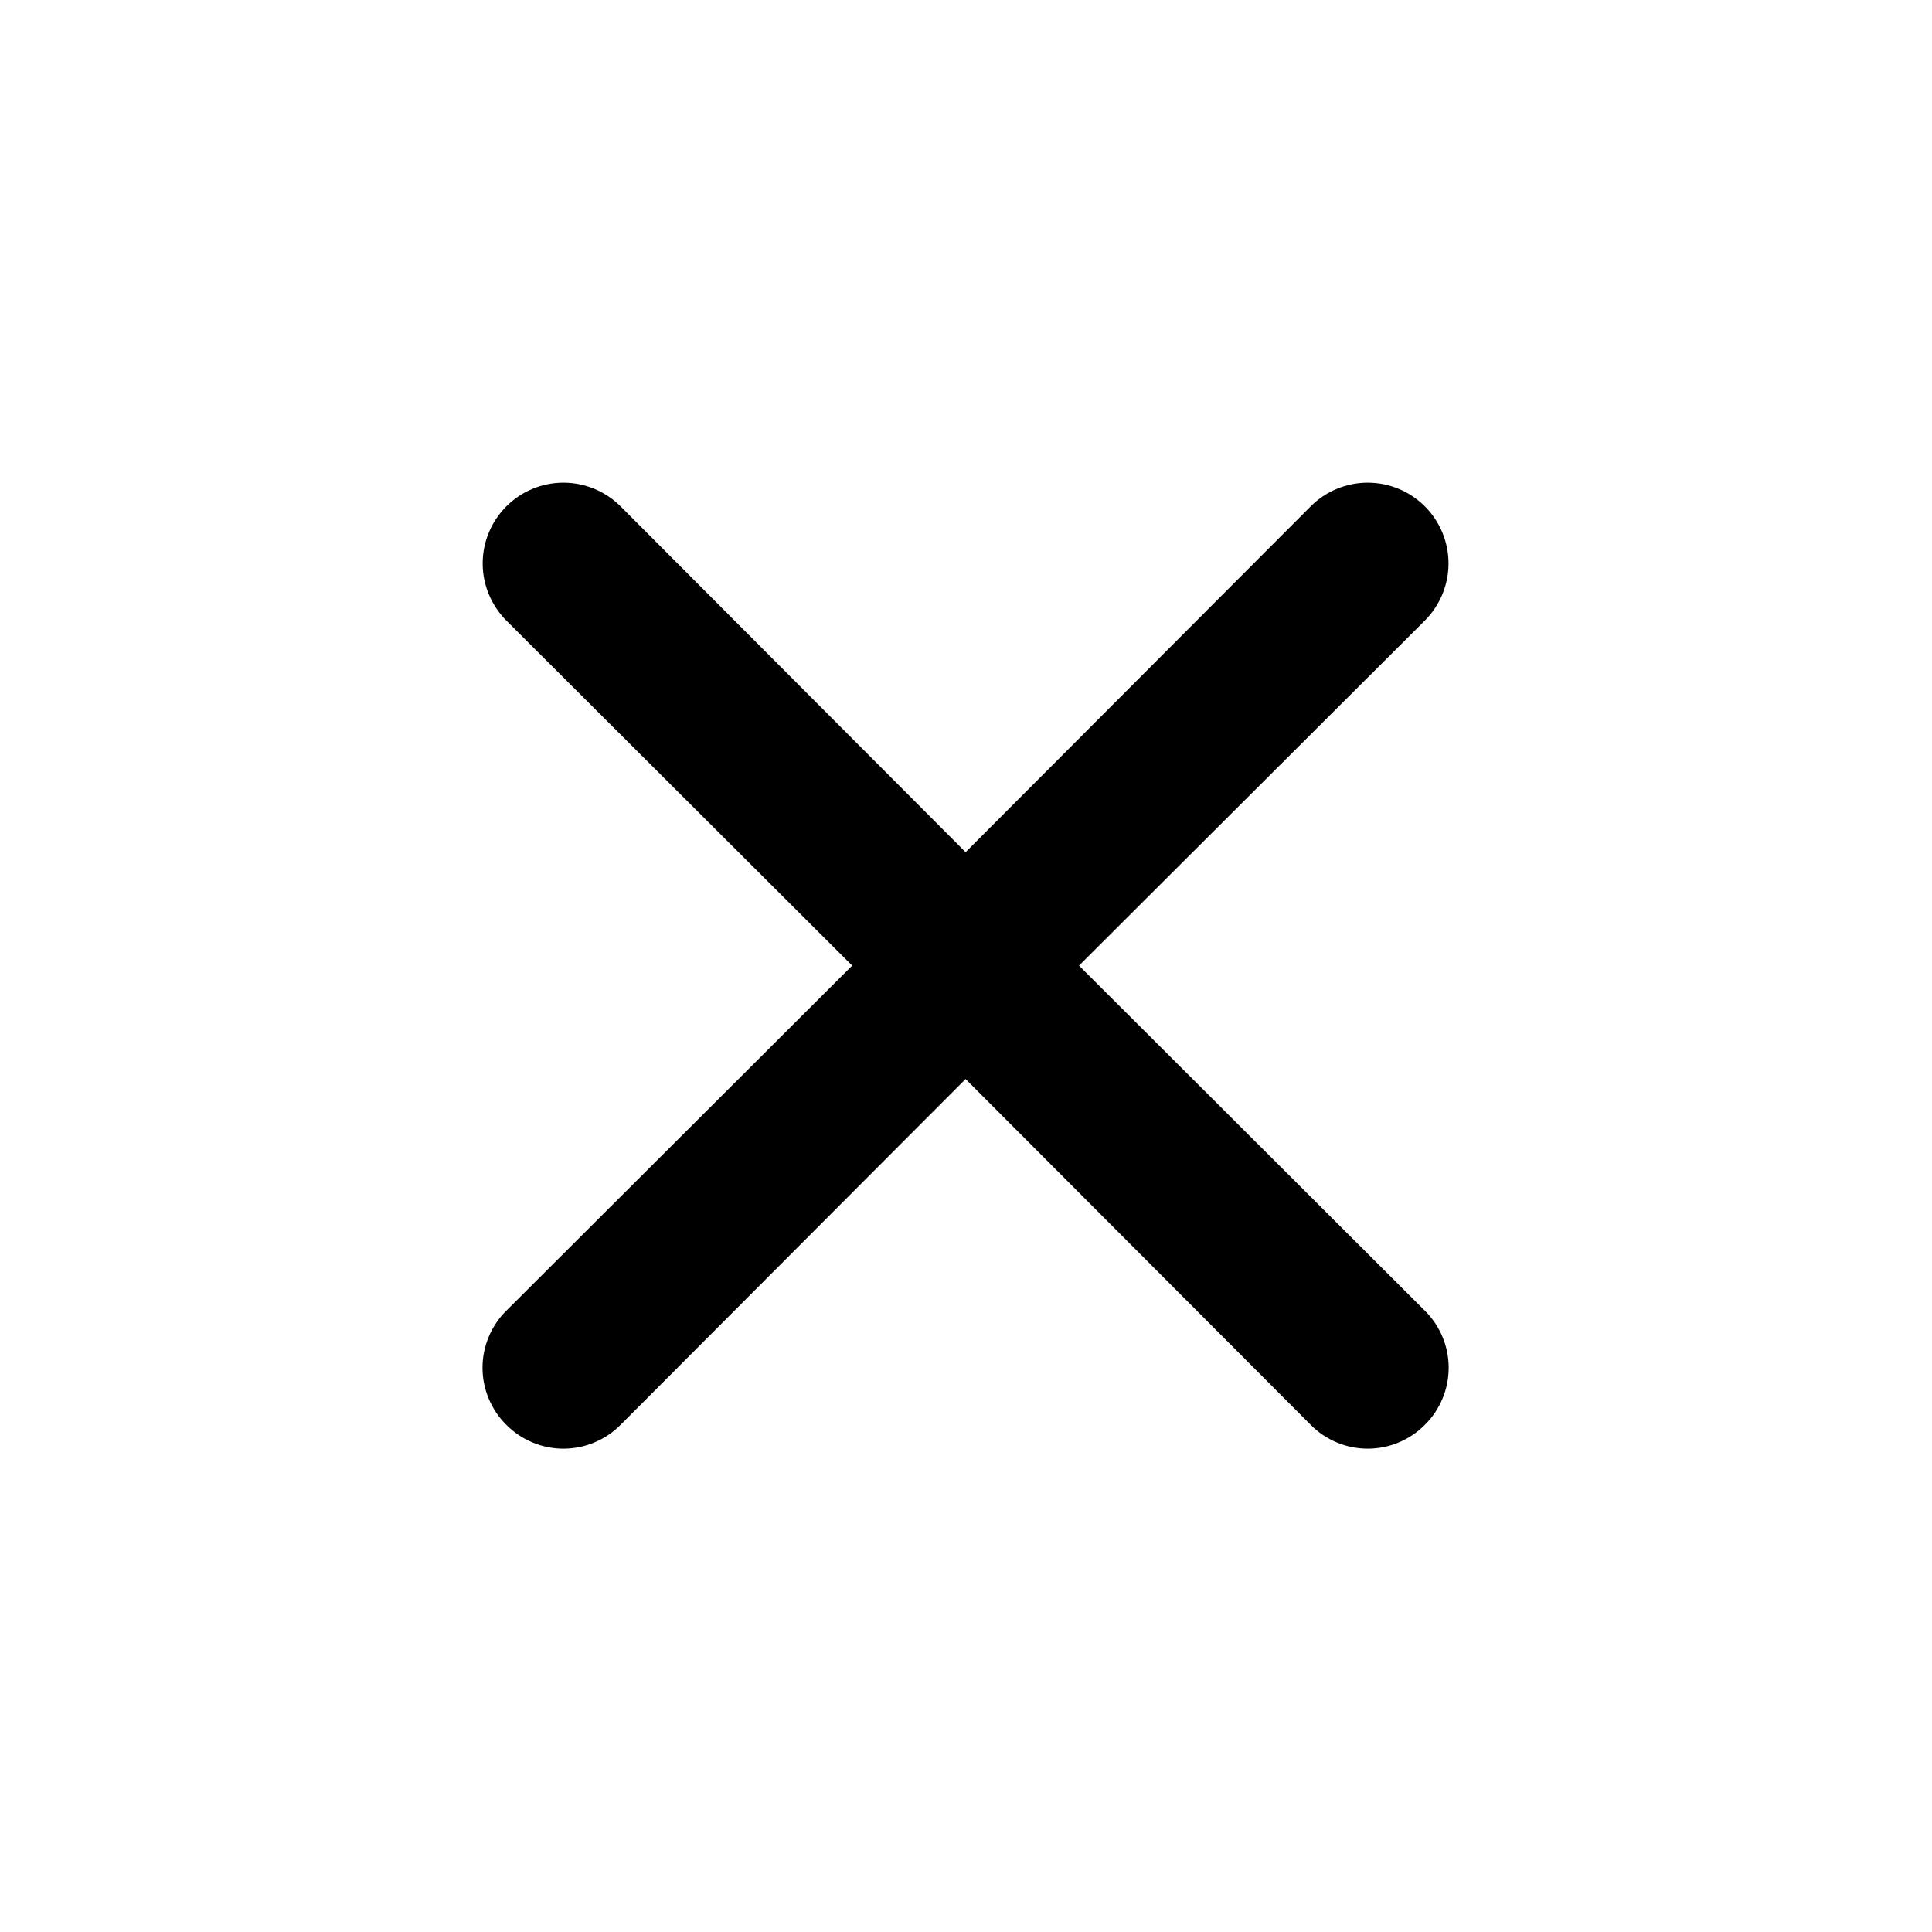
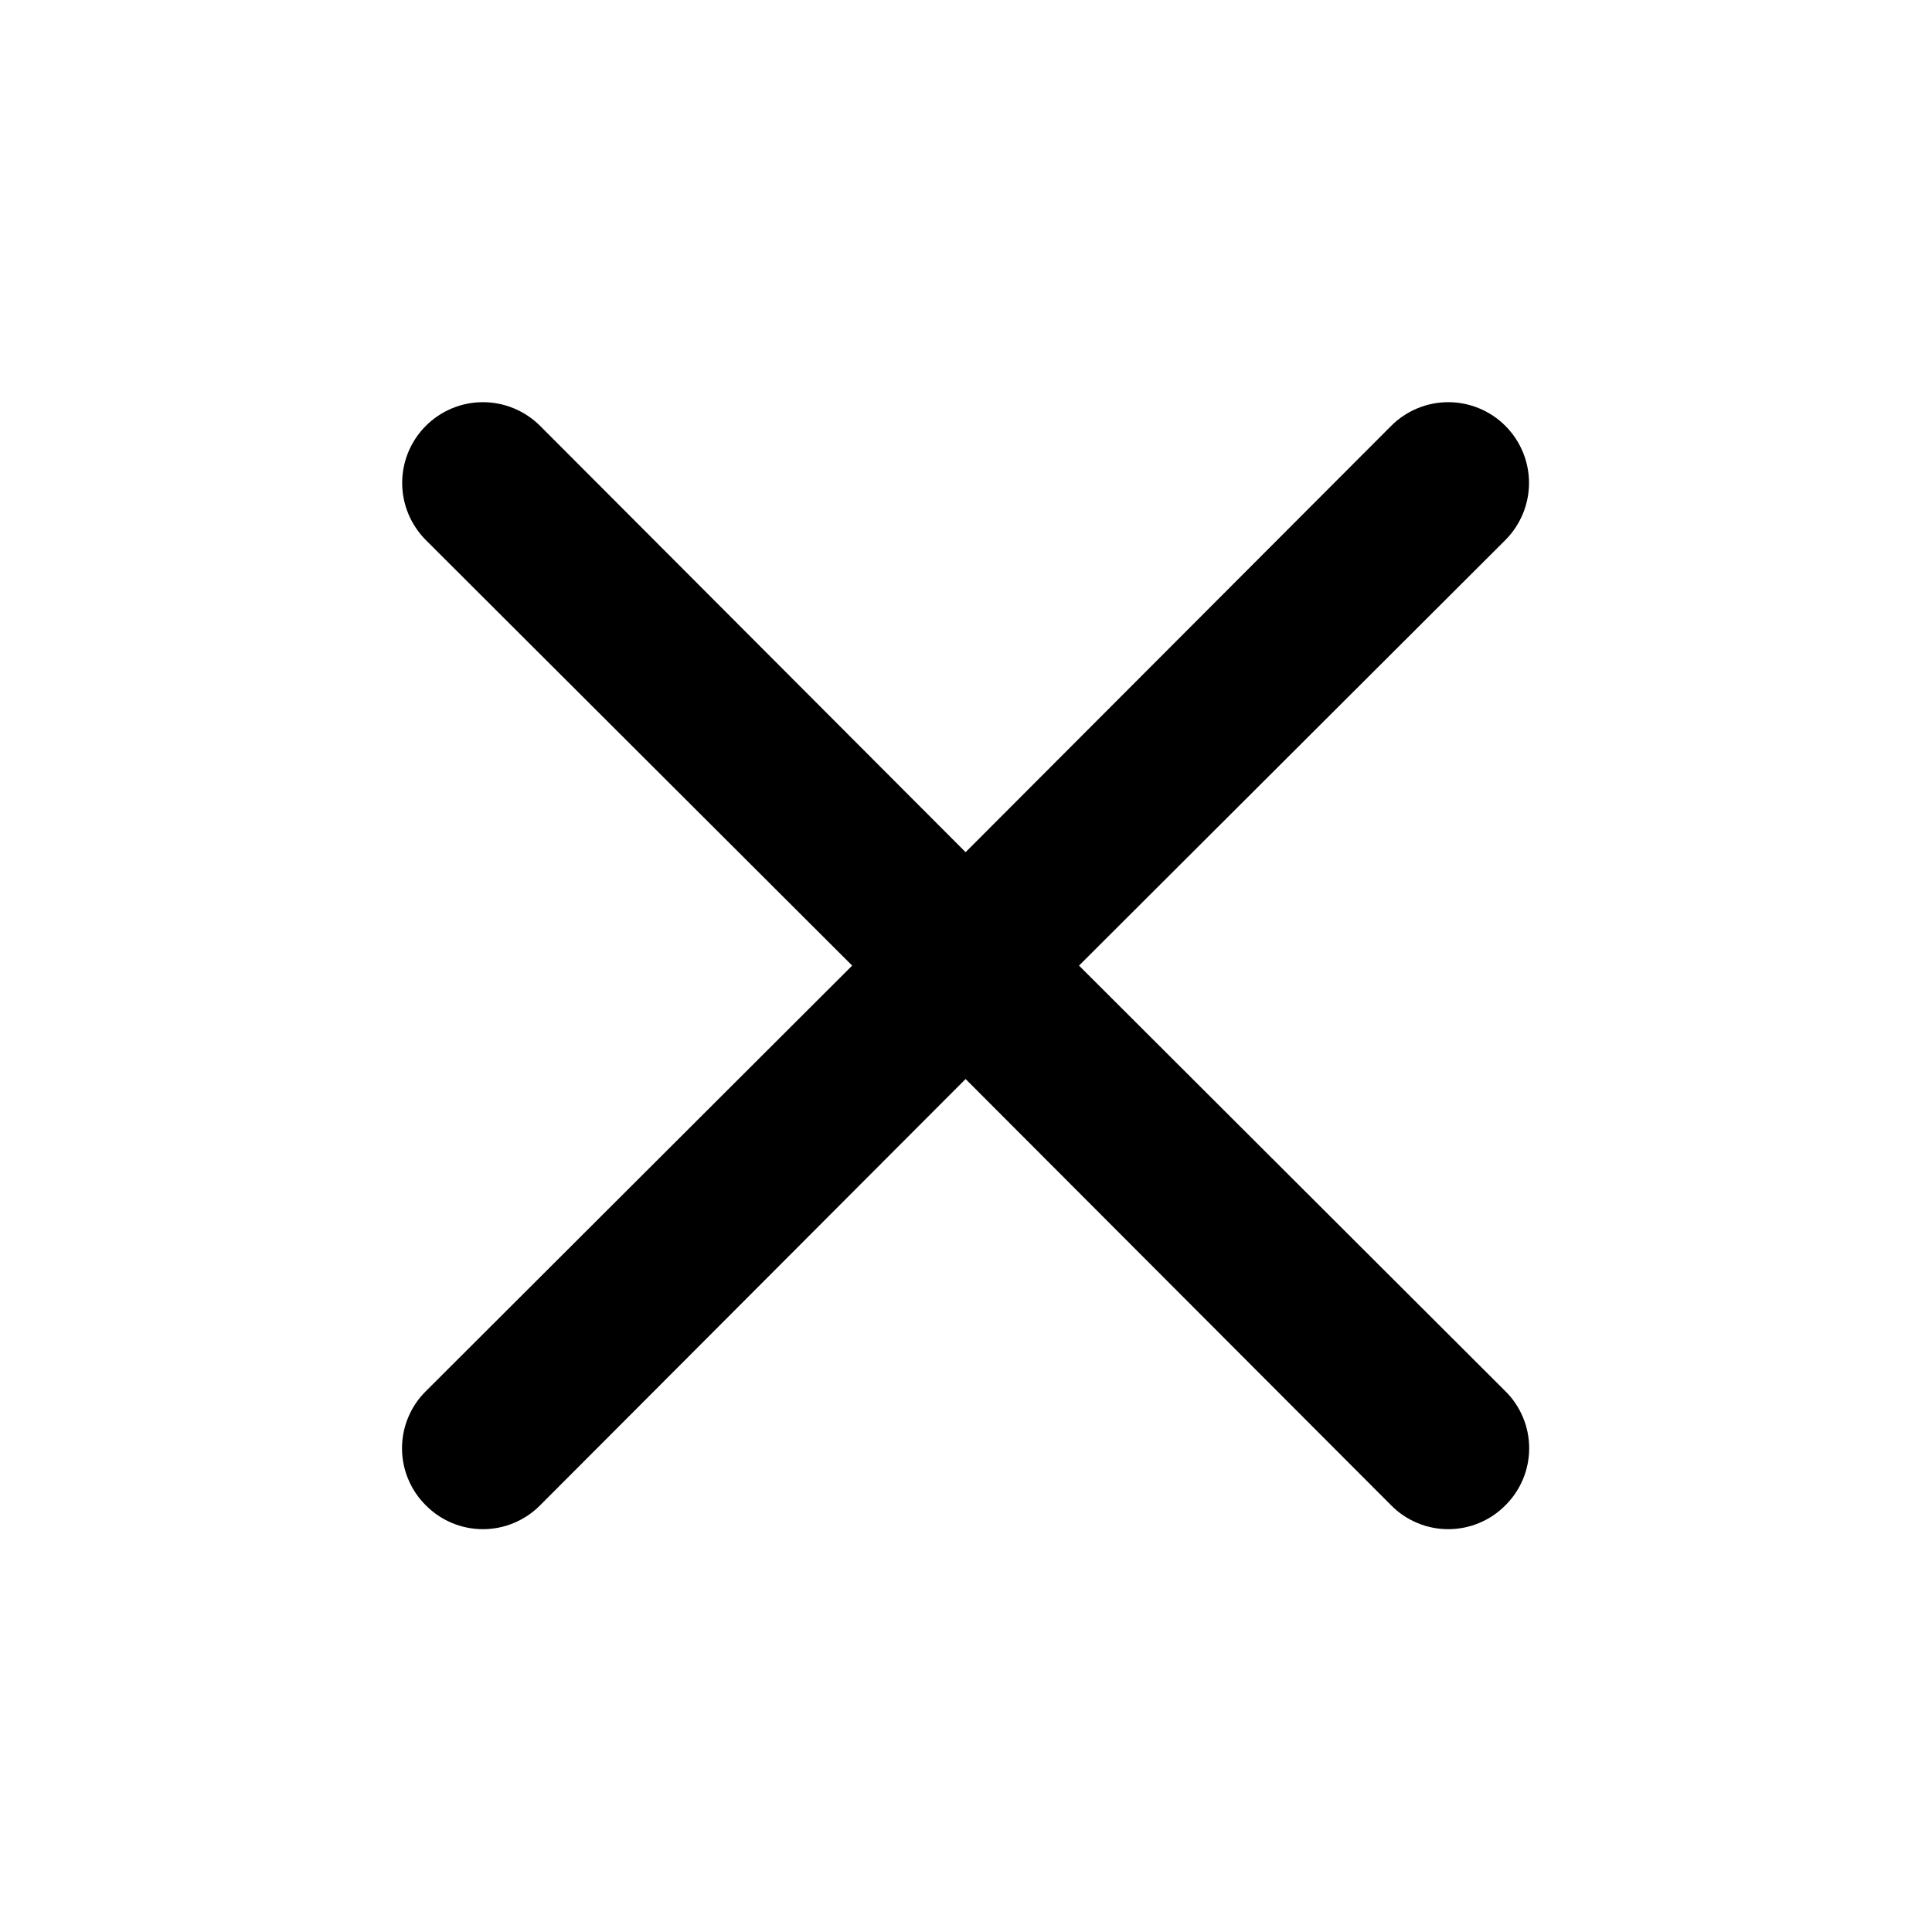
<svg xmlns="http://www.w3.org/2000/svg" width="24" height="24" viewBox="0 0 24 24">
-   <path d="M13.404 11.995L17.7 7.709C17.888 7.52 17.994 7.265 17.994 6.999C17.994 6.733 17.888 6.478 17.7 6.29C17.512 6.102 17.257 5.996 16.991 5.996C16.725 5.996 16.47 6.102 16.282 6.29L11.995 10.586L7.709 6.29C7.52 6.102 7.265 5.996 6.999 5.996C6.733 5.996 6.478 6.102 6.29 6.29C6.102 6.478 5.996 6.733 5.996 6.999C5.996 7.265 6.102 7.52 6.29 7.709L10.586 11.995L6.29 16.282C6.196 16.374 6.122 16.485 6.071 16.607C6.02 16.728 5.994 16.859 5.994 16.991C5.994 17.123 6.02 17.253 6.071 17.375C6.122 17.497 6.196 17.608 6.29 17.7C6.383 17.794 6.493 17.868 6.615 17.919C6.737 17.97 6.867 17.996 6.999 17.996C7.131 17.996 7.262 17.97 7.383 17.919C7.505 17.868 7.616 17.794 7.709 17.7L11.995 13.404L16.282 17.7C16.374 17.794 16.485 17.868 16.607 17.919C16.728 17.97 16.859 17.996 16.991 17.996C17.123 17.996 17.253 17.97 17.375 17.919C17.497 17.868 17.607 17.794 17.7 17.7C17.794 17.608 17.868 17.497 17.919 17.375C17.97 17.253 17.996 17.123 17.996 16.991C17.996 16.859 17.97 16.728 17.919 16.607C17.868 16.485 17.794 16.374 17.7 16.282L13.404 11.995Z" />
+   <path d="M13.404 11.995L18.7 6.709C18.888 6.52 18.994 6.265 18.994 5.999C18.994 5.733 18.888 5.478 18.7 5.29C18.512 5.102 18.257 4.996 17.991 4.996C17.725 4.996 17.47 5.102 17.282 5.29L11.995 10.586L6.709 5.29C6.52 5.102 6.265 4.996 5.999 4.996C5.733 4.996 5.478 5.102 5.29 5.29C5.102 5.478 4.996 5.733 4.996 5.999C4.996 6.265 5.102 6.52 5.29 6.709L10.586 11.995L5.29 17.282C5.196 17.374 5.122 17.485 5.071 17.607C5.02 17.728 4.994 17.859 4.994 17.991C4.994 18.123 5.02 18.253 5.071 18.375C5.122 18.497 5.196 18.607 5.29 18.7C5.383 18.794 5.493 18.868 5.615 18.919C5.737 18.97 5.867 18.996 5.999 18.996C6.131 18.996 6.262 18.97 6.383 18.919C6.505 18.868 6.616 18.794 6.709 18.7L11.995 13.404L17.282 18.7C17.374 18.794 17.485 18.868 17.607 18.919C17.728 18.97 17.859 18.996 17.991 18.996C18.123 18.996 18.253 18.97 18.375 18.919C18.497 18.868 18.607 18.794 18.7 18.7C18.794 18.607 18.868 18.497 18.919 18.375C18.97 18.253 18.996 18.123 18.996 17.991C18.996 17.859 18.97 17.728 18.919 17.607C18.868 17.485 18.794 17.374 18.7 17.282L13.404 11.995Z" />
</svg>
